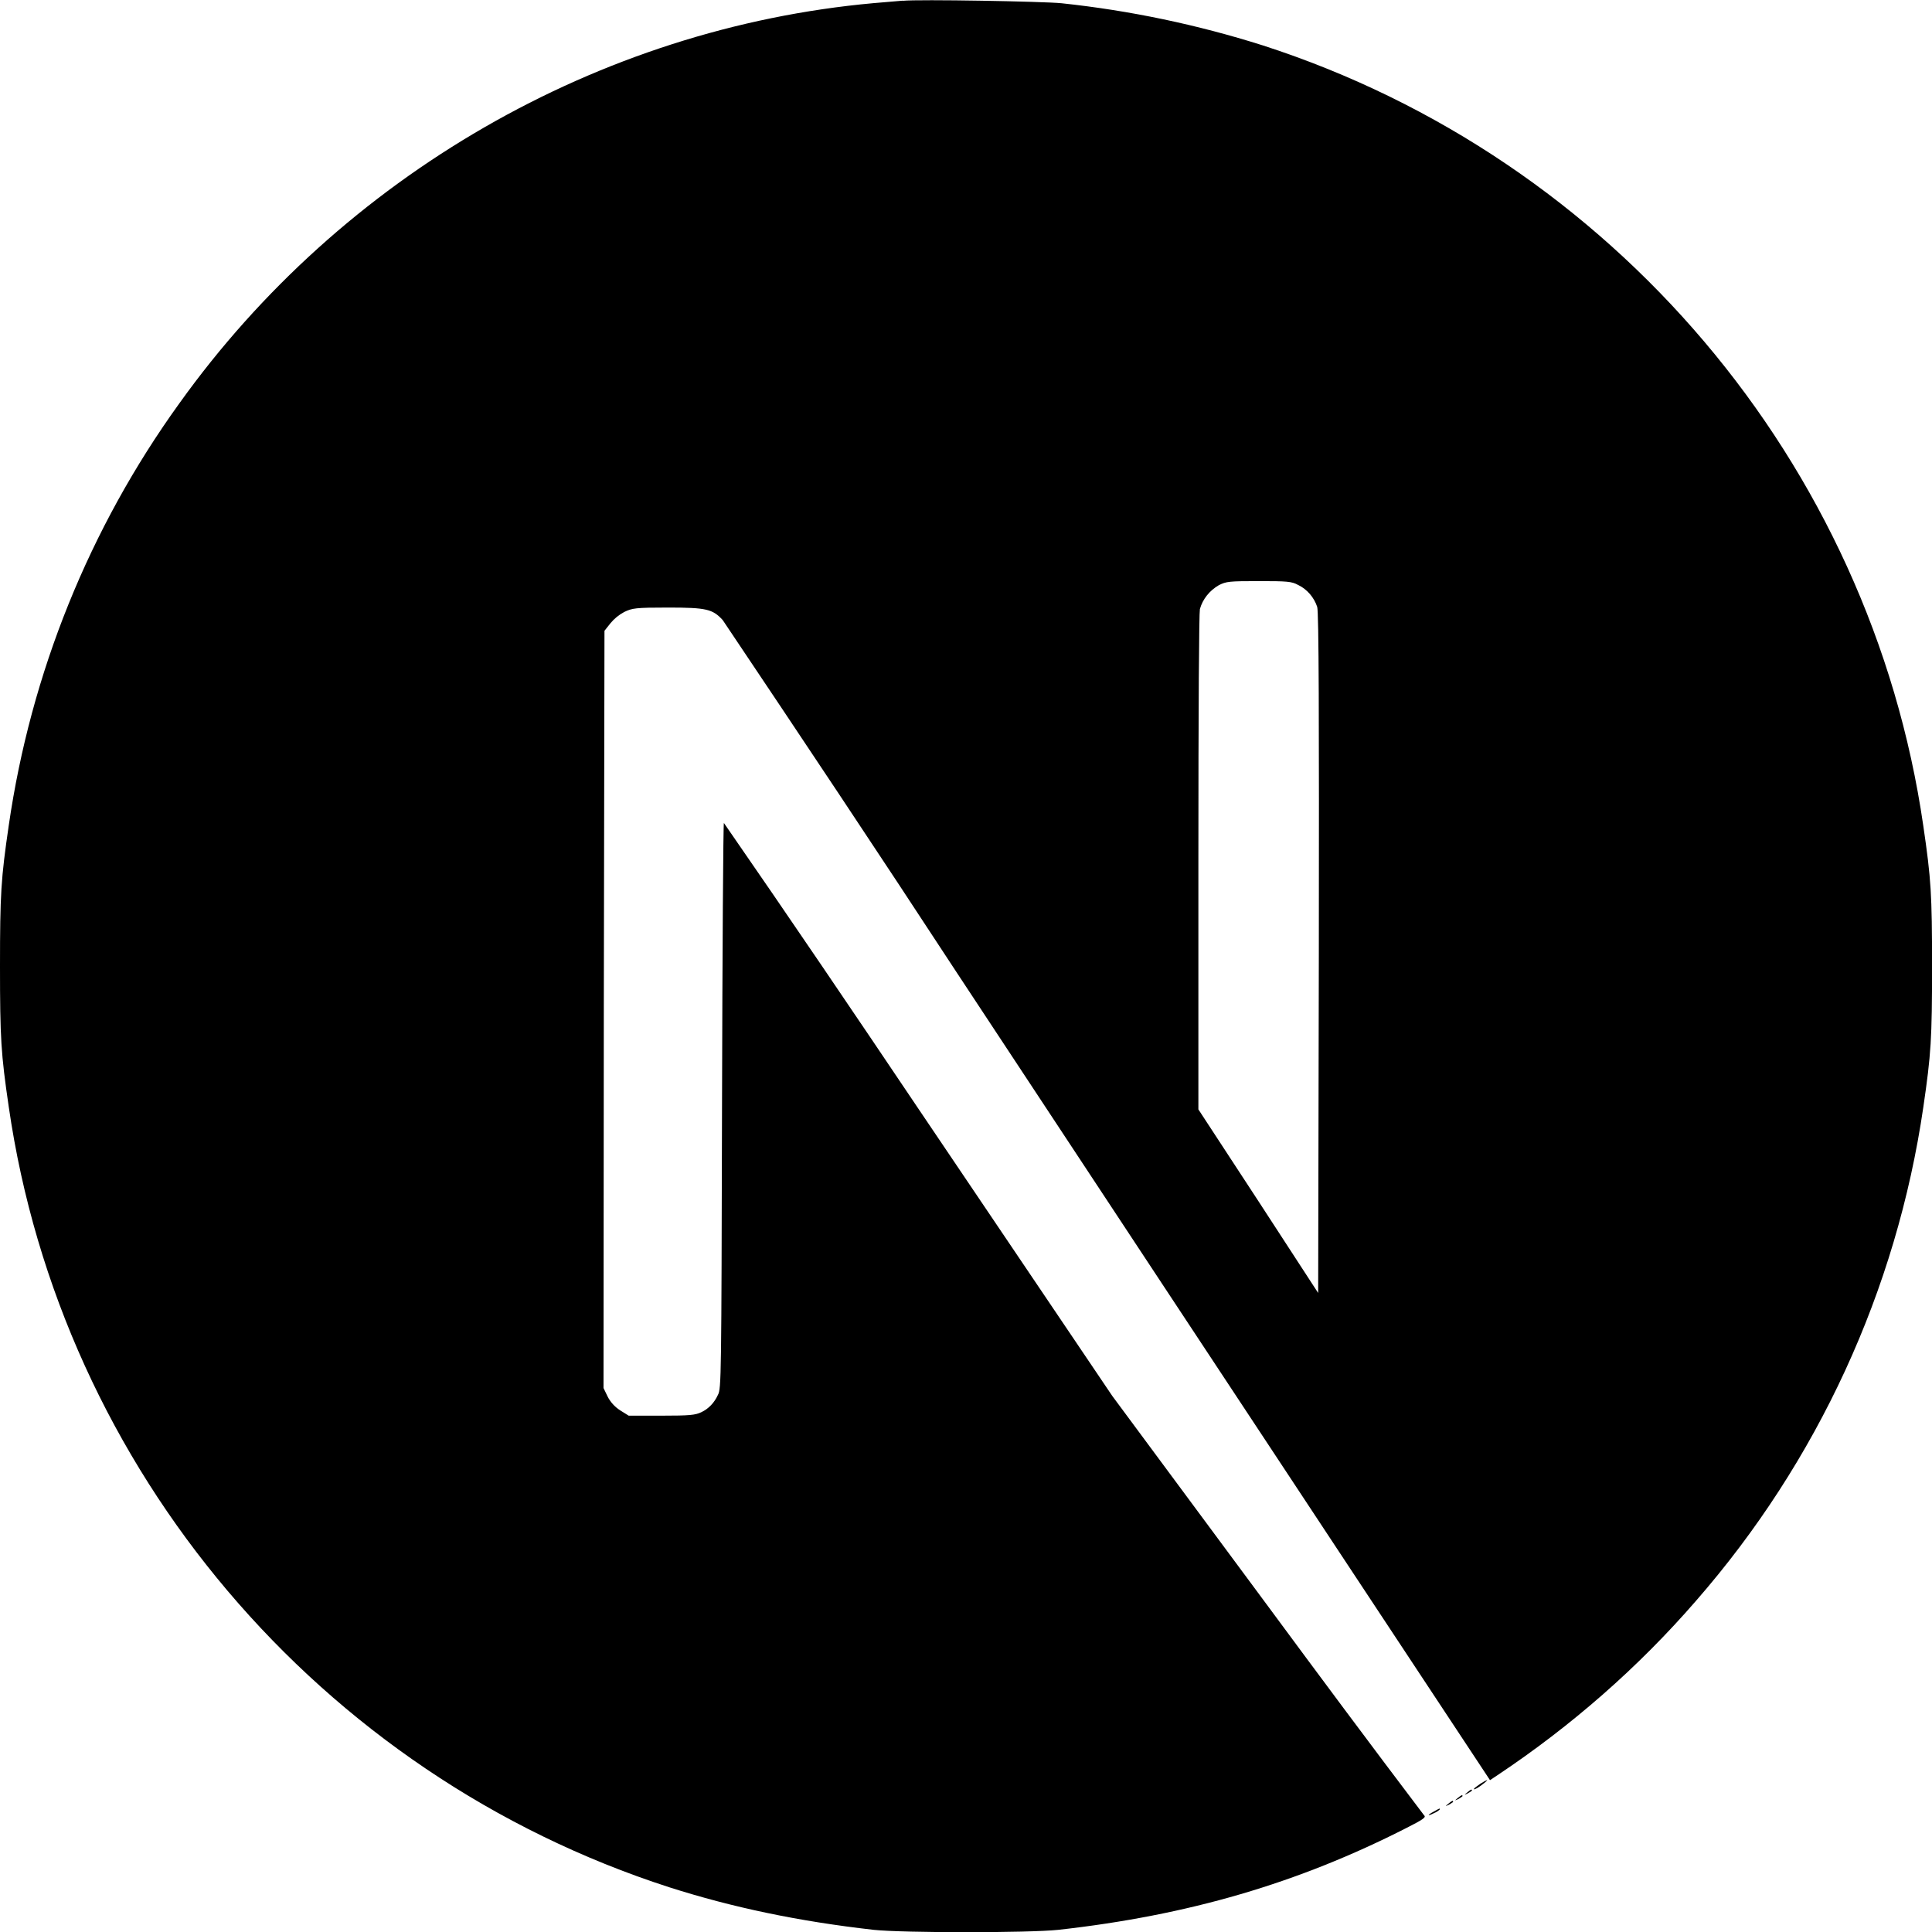
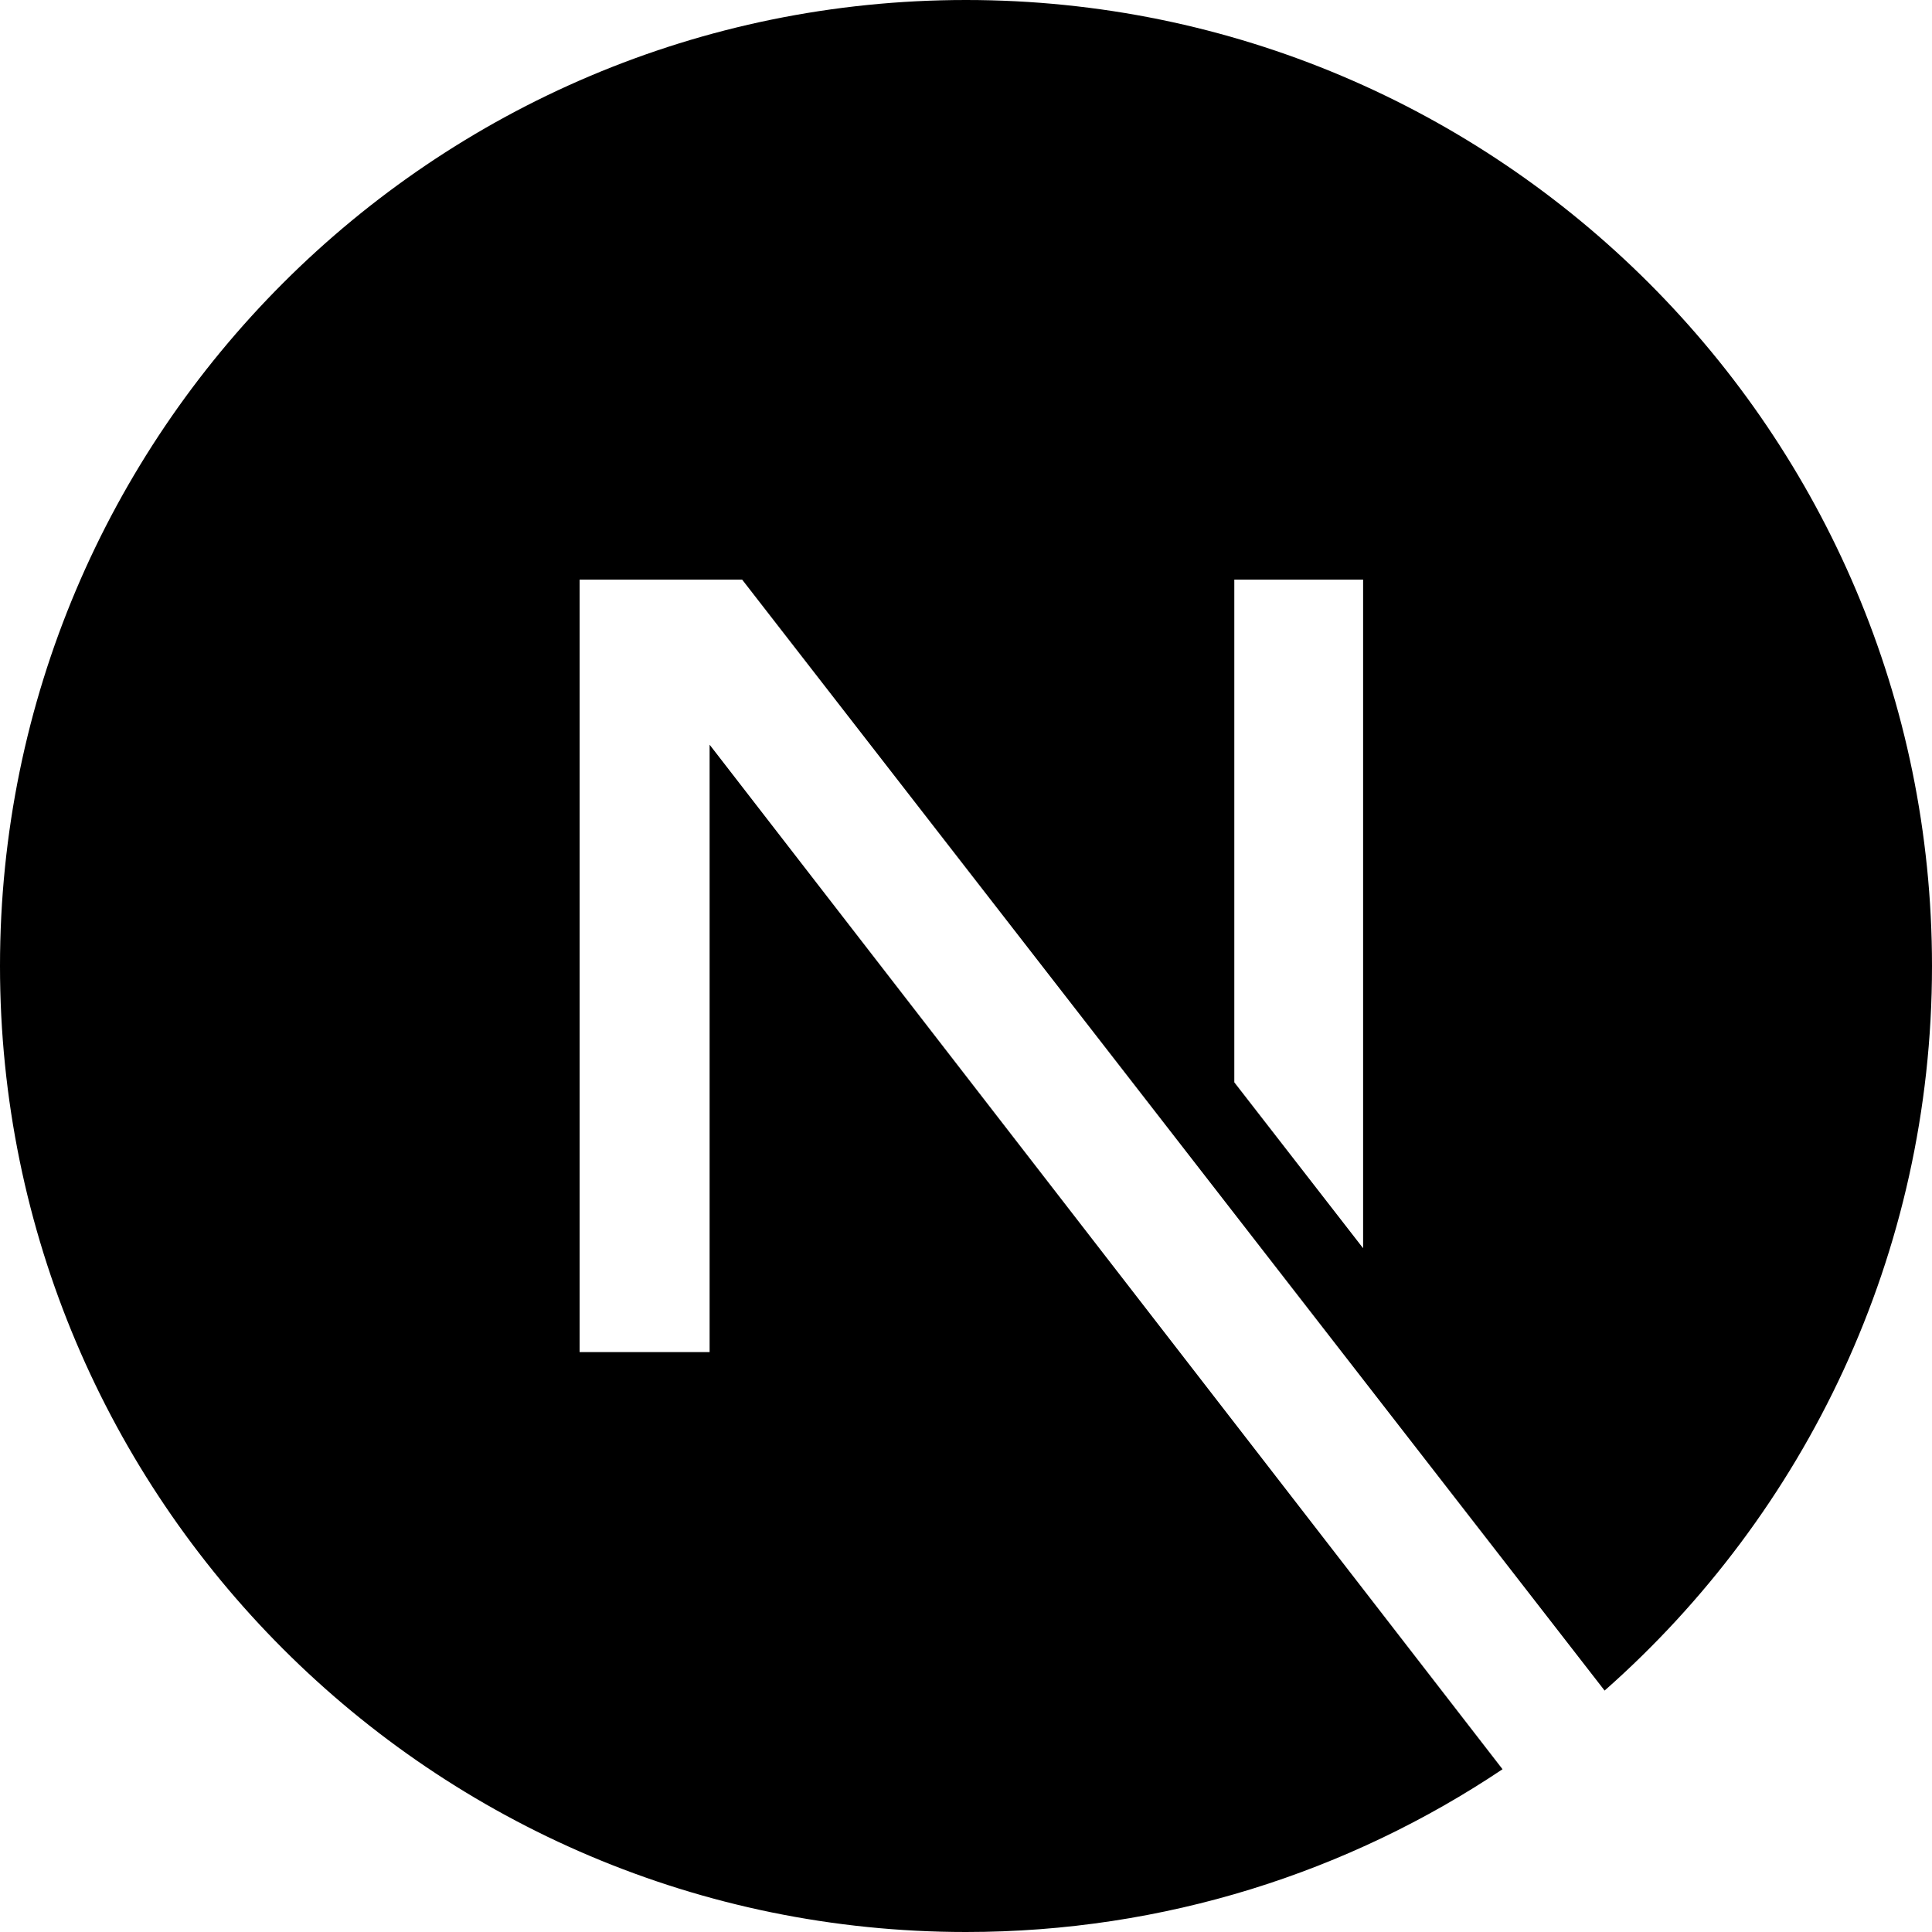
- <svg xmlns="http://www.w3.org/2000/svg" version="1.1" width="32" height="32" viewBox="0 0 32 32">
-   <path d="M23.749 30.005c-0.119 0.063-0.109 0.083 0.005 0.025 0.037-0.015 0.068-0.036 0.095-0.061 0-0.021 0-0.021-0.1 0.036zM23.989 29.875c-0.057 0.047-0.057 0.047 0.011 0.016 0.036-0.021 0.068-0.041 0.068-0.047 0-0.027-0.016-0.021-0.079 0.031zM24.145 29.781c-0.057 0.047-0.057 0.047 0.011 0.016 0.037-0.021 0.068-0.043 0.068-0.048 0-0.025-0.016-0.020-0.079 0.032zM24.303 29.688c-0.057 0.047-0.057 0.047 0.009 0.015 0.037-0.020 0.068-0.041 0.068-0.047 0-0.025-0.016-0.020-0.077 0.032zM24.516 29.547c-0.109 0.073-0.147 0.12-0.047 0.068 0.067-0.041 0.181-0.131 0.161-0.131-0.043 0.016-0.079 0.043-0.115 0.063zM14.953 0.011c-0.073 0.005-0.292 0.025-0.484 0.041-4.548 0.412-8.803 2.86-11.5 6.631-1.491 2.067-2.459 4.468-2.824 6.989-0.129 0.88-0.145 1.14-0.145 2.333 0 1.192 0.016 1.448 0.145 2.328 0.871 6.011 5.147 11.057 10.943 12.927 1.043 0.333 2.136 0.563 3.381 0.704 0.484 0.052 2.577 0.052 3.061 0 2.152-0.24 3.969-0.771 5.767-1.688 0.276-0.14 0.328-0.177 0.291-0.208-0.88-1.161-1.744-2.323-2.609-3.495l-2.557-3.453-3.203-4.745c-1.068-1.588-2.14-3.172-3.229-4.744-0.011 0-0.025 2.109-0.031 4.681-0.011 4.505-0.011 4.688-0.068 4.792-0.057 0.125-0.151 0.229-0.276 0.287-0.099 0.047-0.188 0.057-0.661 0.057h-0.541l-0.141-0.088c-0.088-0.057-0.161-0.136-0.208-0.229l-0.068-0.141 0.005-6.271 0.011-6.271 0.099-0.125c0.063-0.077 0.141-0.14 0.229-0.187 0.131-0.063 0.183-0.073 0.724-0.073 0.635 0 0.74 0.025 0.907 0.208 1.296 1.932 2.588 3.869 3.859 5.812 2.079 3.152 4.917 7.453 6.312 9.563l2.537 3.839 0.125-0.083c1.219-0.813 2.328-1.781 3.285-2.885 2.016-2.308 3.324-5.147 3.767-8.177 0.129-0.88 0.145-1.141 0.145-2.333 0-1.193-0.016-1.448-0.145-2.328-0.871-6.011-5.147-11.057-10.943-12.928-1.084-0.343-2.199-0.577-3.328-0.697-0.303-0.031-2.371-0.068-2.631-0.041zM21.5 9.688c0.151 0.072 0.265 0.208 0.317 0.364 0.027 0.084 0.032 1.823 0.027 5.74l-0.011 5.624-0.989-1.52-0.995-1.521v-4.083c0-2.647 0.011-4.131 0.025-4.204 0.047-0.167 0.161-0.307 0.313-0.395 0.124-0.063 0.172-0.068 0.667-0.068 0.463 0 0.541 0.005 0.645 0.063z" />
+ <svg xmlns="http://www.w3.org/2000/svg" role="img" viewBox="0 0 24 24">
+   <path d="M18.665 21.978C16.758 23.255 14.465 24 12 24 5.377 24 0 18.623 0 12S5.377 0 12 0s12 5.377 12 12c0 3.583-1.574 6.801-4.067 9.001L9.219 7.2H7.2v9.596h1.615V9.251l9.85 12.727Zm-3.332-8.533 1.6 2.061V7.2h-1.6v6.245Z" />
</svg>
